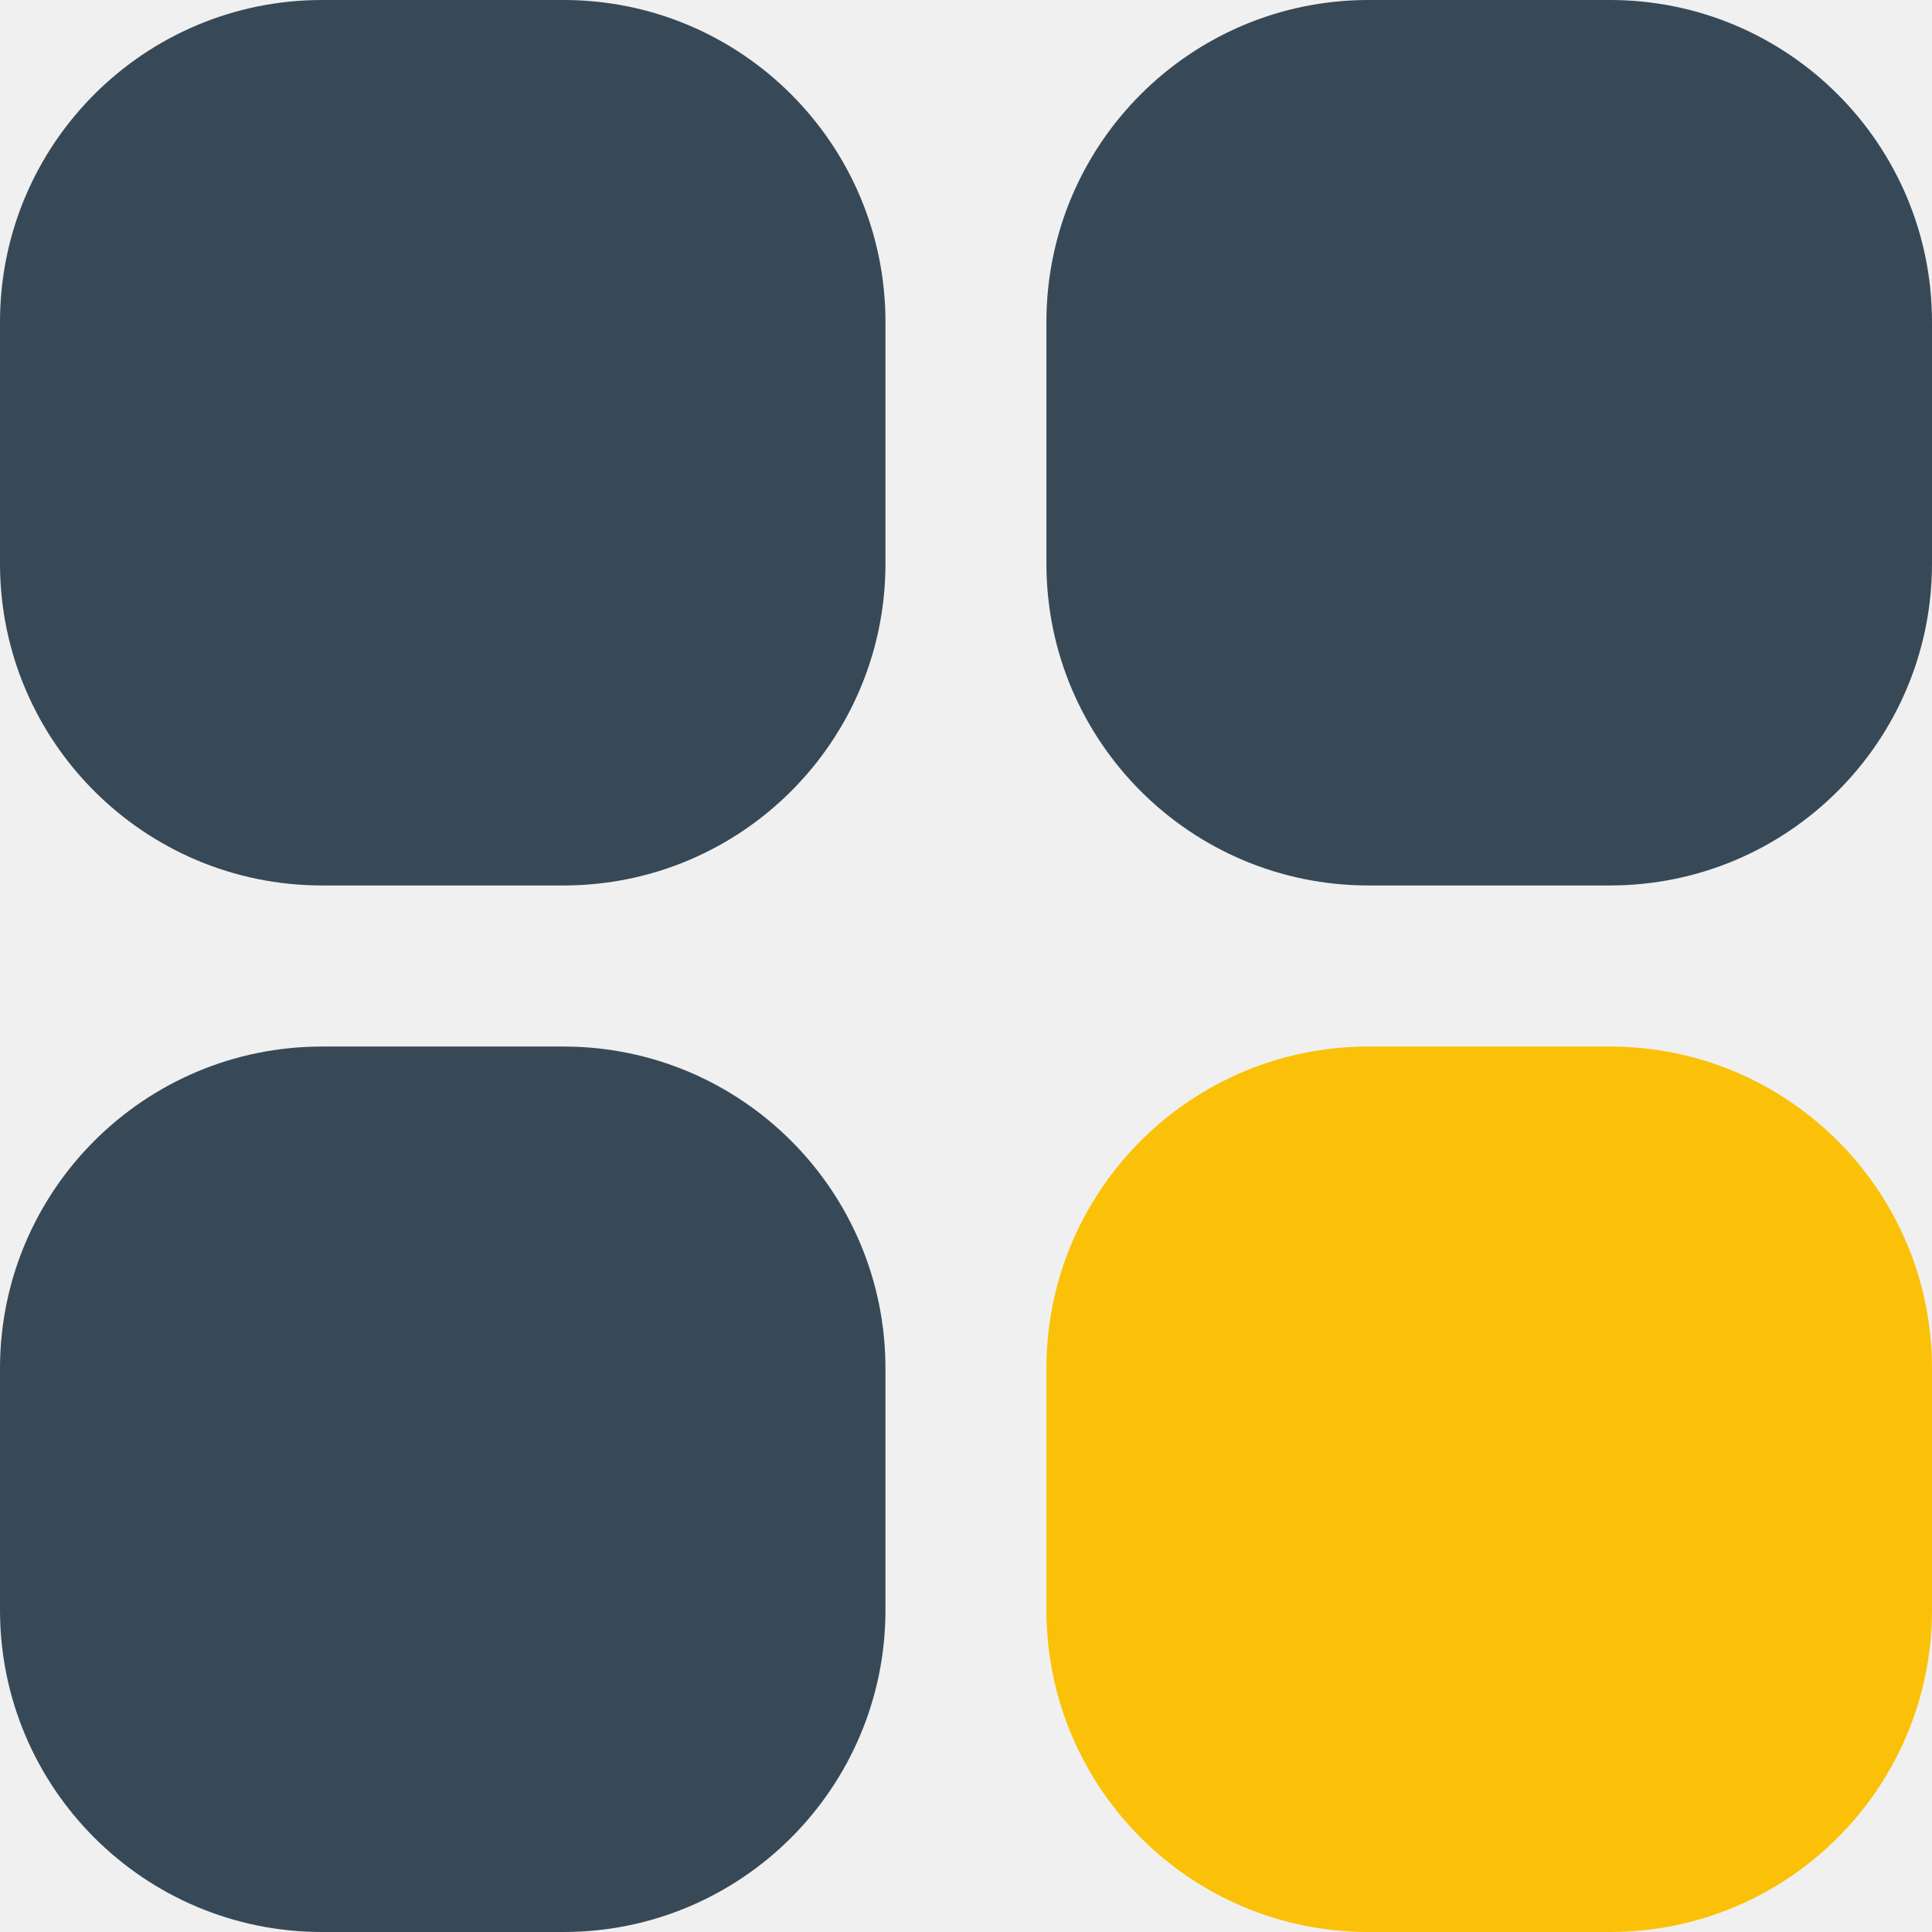
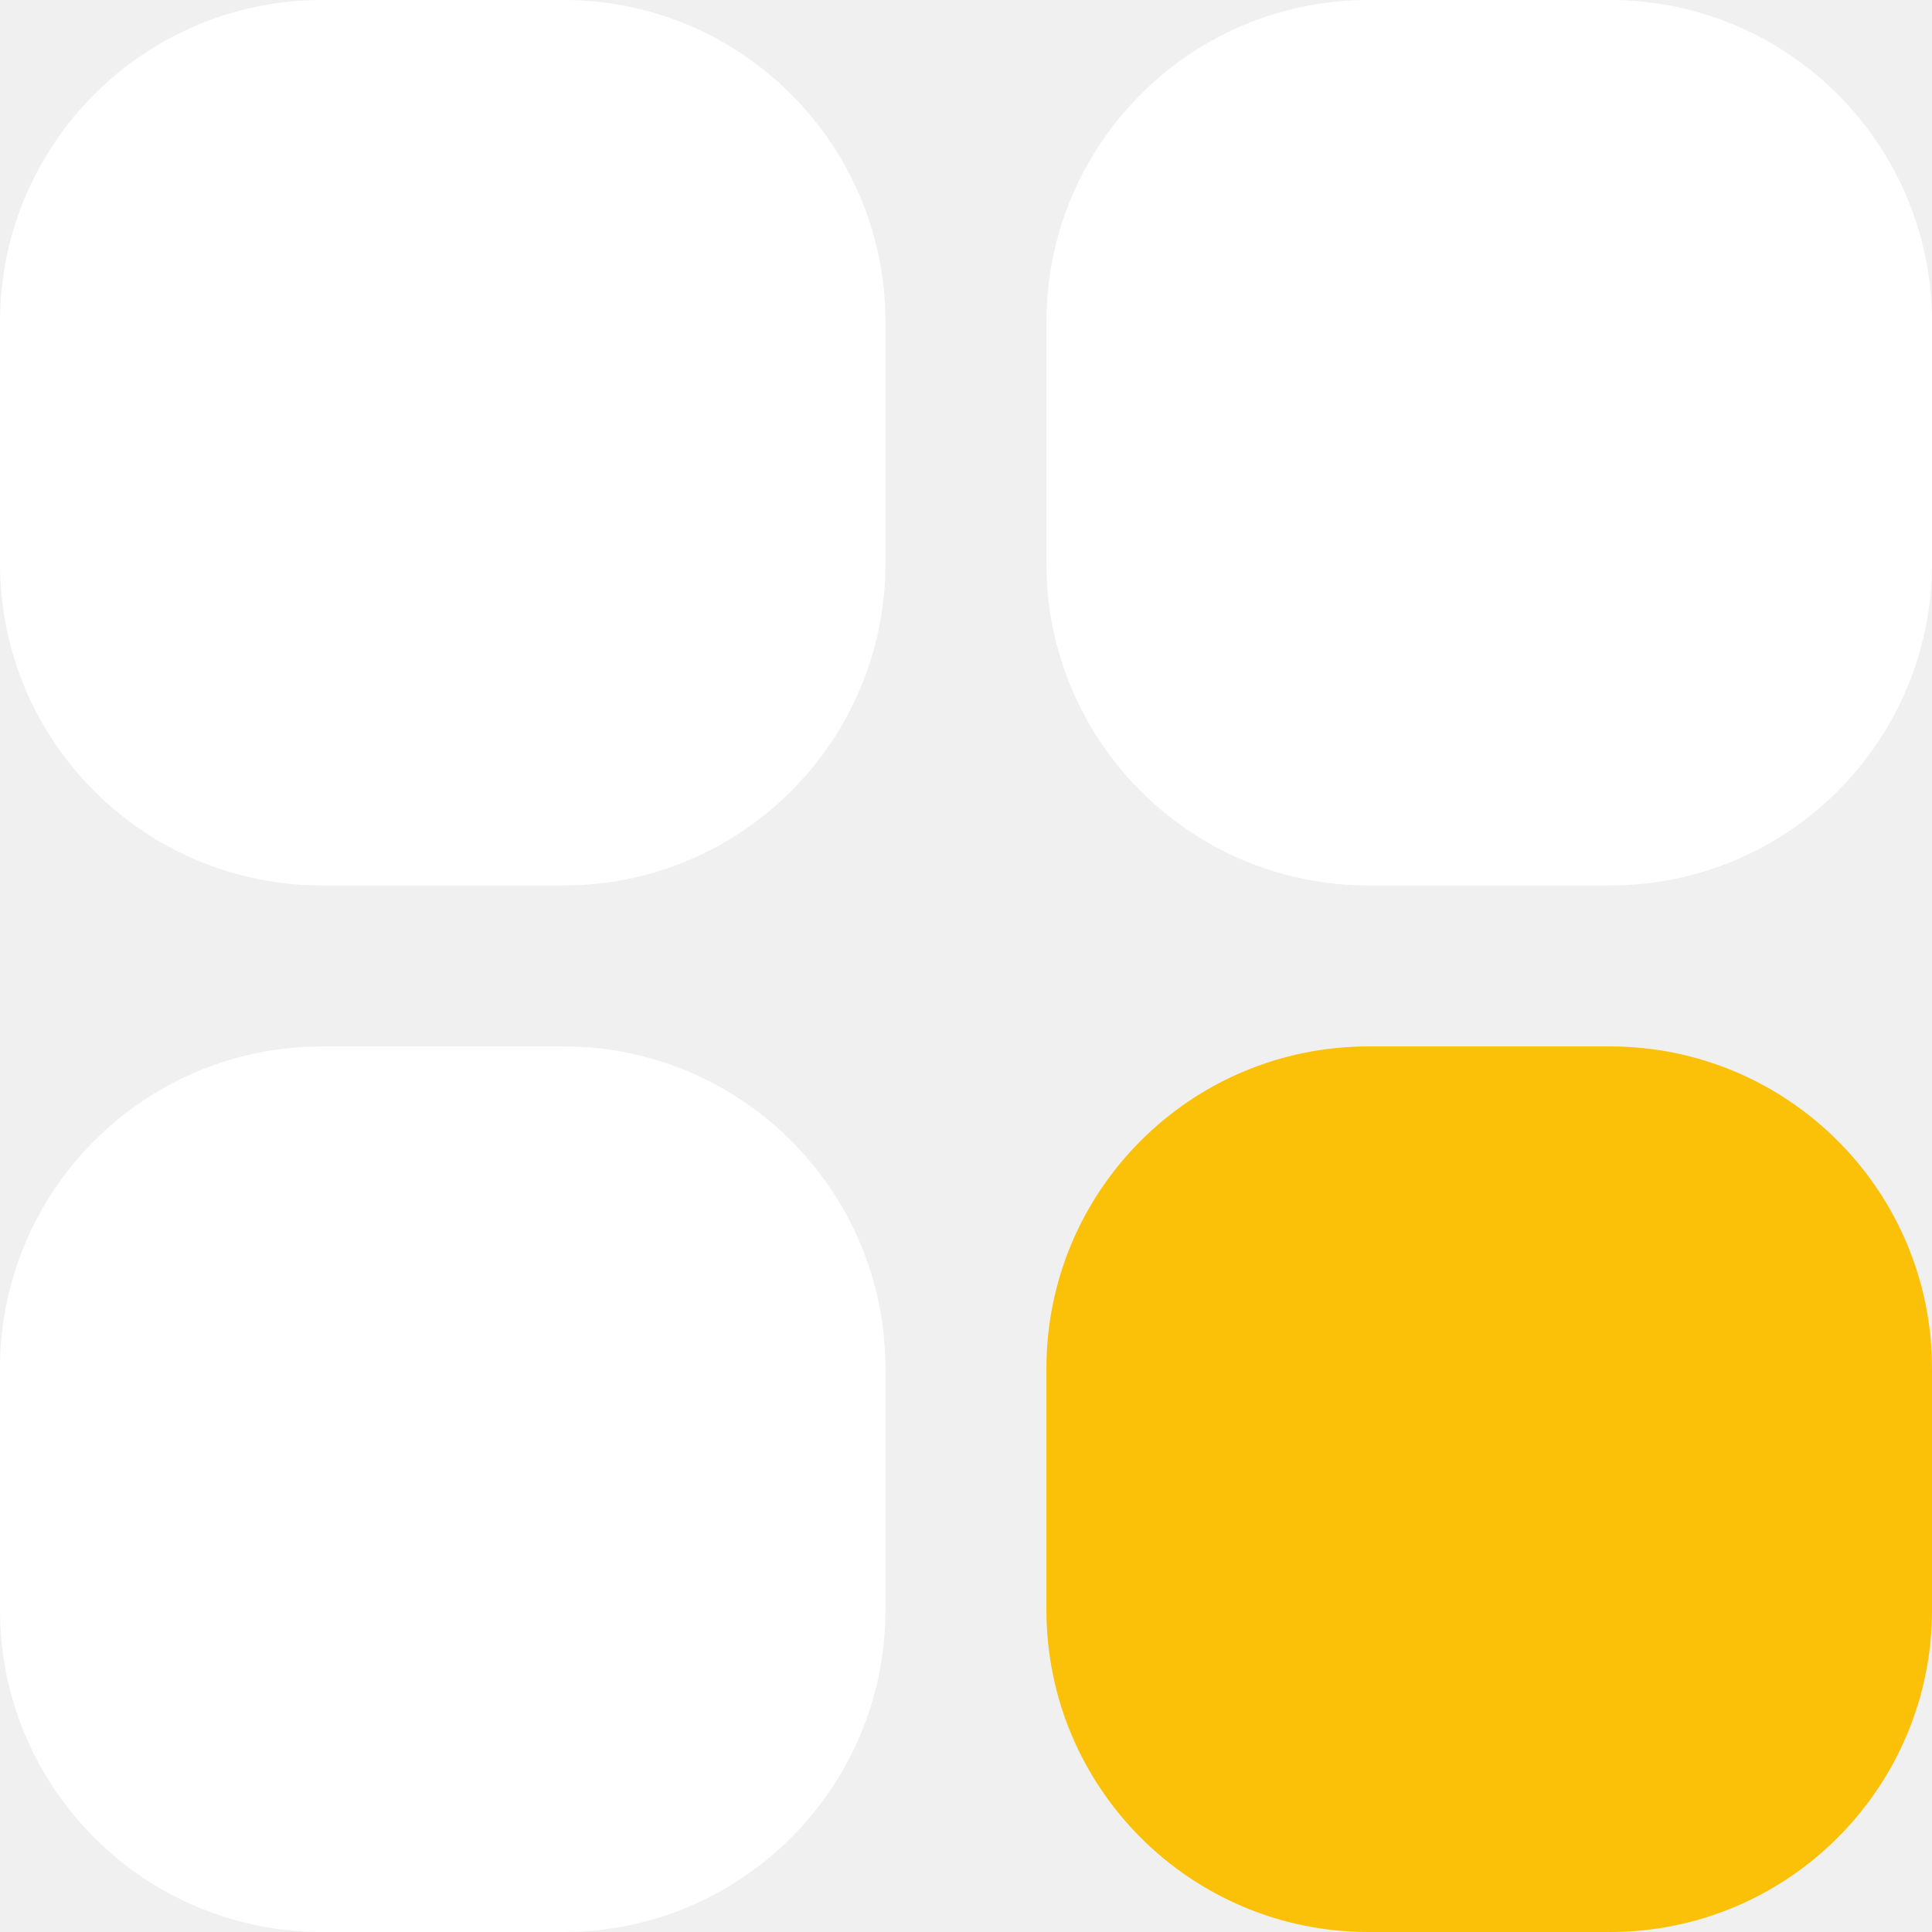
<svg xmlns="http://www.w3.org/2000/svg" width="16" height="16" viewBox="0 0 16 16" fill="none">
-   <g clip-path="url(#clip0_1_6422)">
-     <path d="M4.667 0H2.667C1.194 0 0 1.194 0 2.667V4.667C0 6.139 1.194 7.333 2.667 7.333H4.667C6.139 7.333 7.333 6.139 7.333 4.667V2.667C7.333 1.194 6.139 0 4.667 0Z" fill="#374957" />
-     <path d="M13.333 0H11.333C9.86 0 8.666 1.194 8.666 2.667V4.667C8.666 6.139 9.86 7.333 11.333 7.333H13.333C14.806 7.333 16 6.139 16 4.667V2.667C16 1.194 14.806 0 13.333 0Z" fill="#374957" />
-     <path d="M4.667 8.667H2.667C1.194 8.667 0 9.861 0 11.333V13.333C0 14.806 1.194 16 2.667 16H4.667C6.139 16 7.333 14.806 7.333 13.333V11.333C7.333 9.861 6.139 8.667 4.667 8.667Z" fill="#374957" />
-     <path d="M13.333 8.667H11.333C9.86 8.667 8.666 9.861 8.666 11.333V13.333C8.666 14.806 9.86 16 11.333 16H13.333C14.806 16 16 14.806 16 13.333V11.333C16 9.861 14.806 8.667 13.333 8.667Z" fill="#FBC108" />
+   <g clip-path="url(#clip0_1_5238)">
+     <path d="M4.667 0H2.667C1.194 0 0 1.194 0 2.667V4.667C0 6.139 1.194 7.333 2.667 7.333H4.667C6.139 7.333 7.333 6.139 7.333 4.667V2.667C7.333 1.194 6.139 0 4.667 0Z" fill="white" />
+     <path d="M13.333 0H11.333C9.86 0 8.666 1.194 8.666 2.667V4.667C8.666 6.139 9.86 7.333 11.333 7.333H13.333C14.806 7.333 16 6.139 16 4.667V2.667C16 1.194 14.806 0 13.333 0Z" fill="white" />
+     <path d="M4.667 8.666H2.667C1.194 8.666 0 9.86 0 11.333V13.333C0 14.806 1.194 16 2.667 16H4.667C6.139 16 7.333 14.806 7.333 13.333V11.333C7.333 9.86 6.139 8.666 4.667 8.666Z" fill="white" />
+     <path d="M13.333 8.666H11.333C9.86 8.666 8.666 9.86 8.666 11.333V13.333C8.666 14.806 9.86 16 11.333 16H13.333C14.806 16 16 14.806 16 13.333V11.333C16 9.86 14.806 8.666 13.333 8.666Z" fill="#FBC108" />
  </g>
  <defs>
-     <clipPath id="clip0_1_6422">
+     <clipPath id="clip0_1_5238">
      <rect width="16" height="16" fill="white" />
    </clipPath>
  </defs>
</svg>
